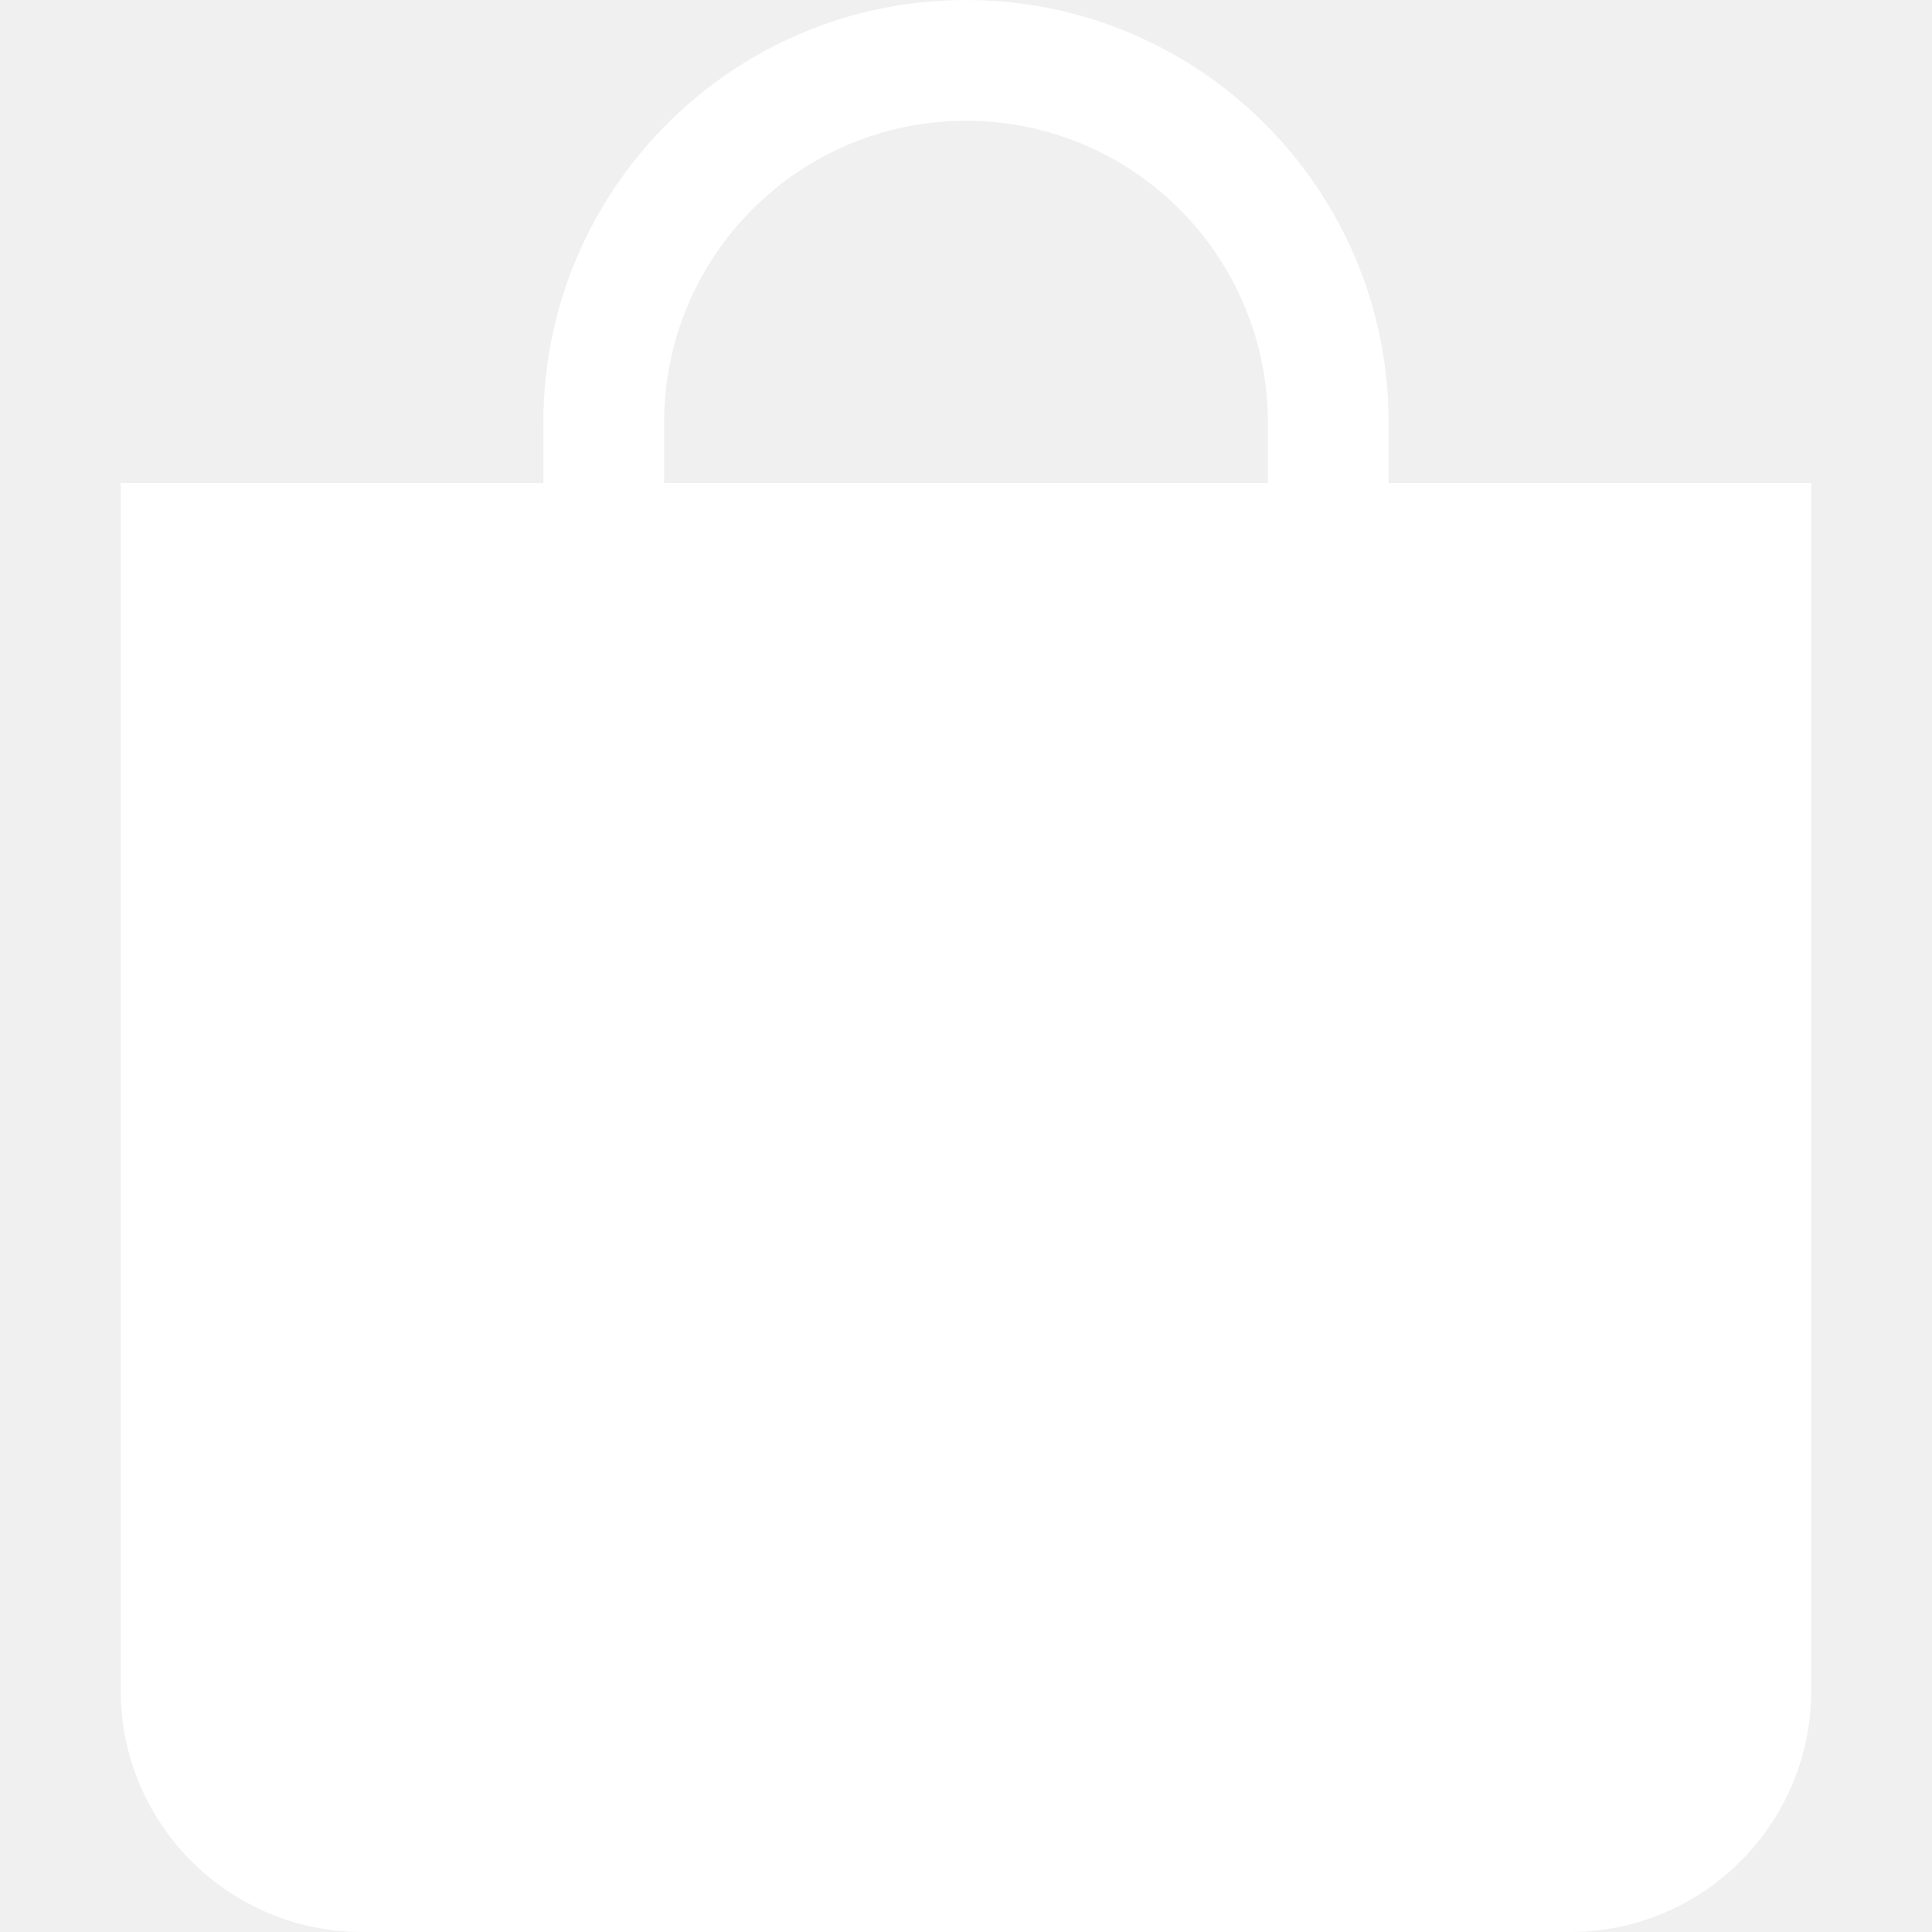
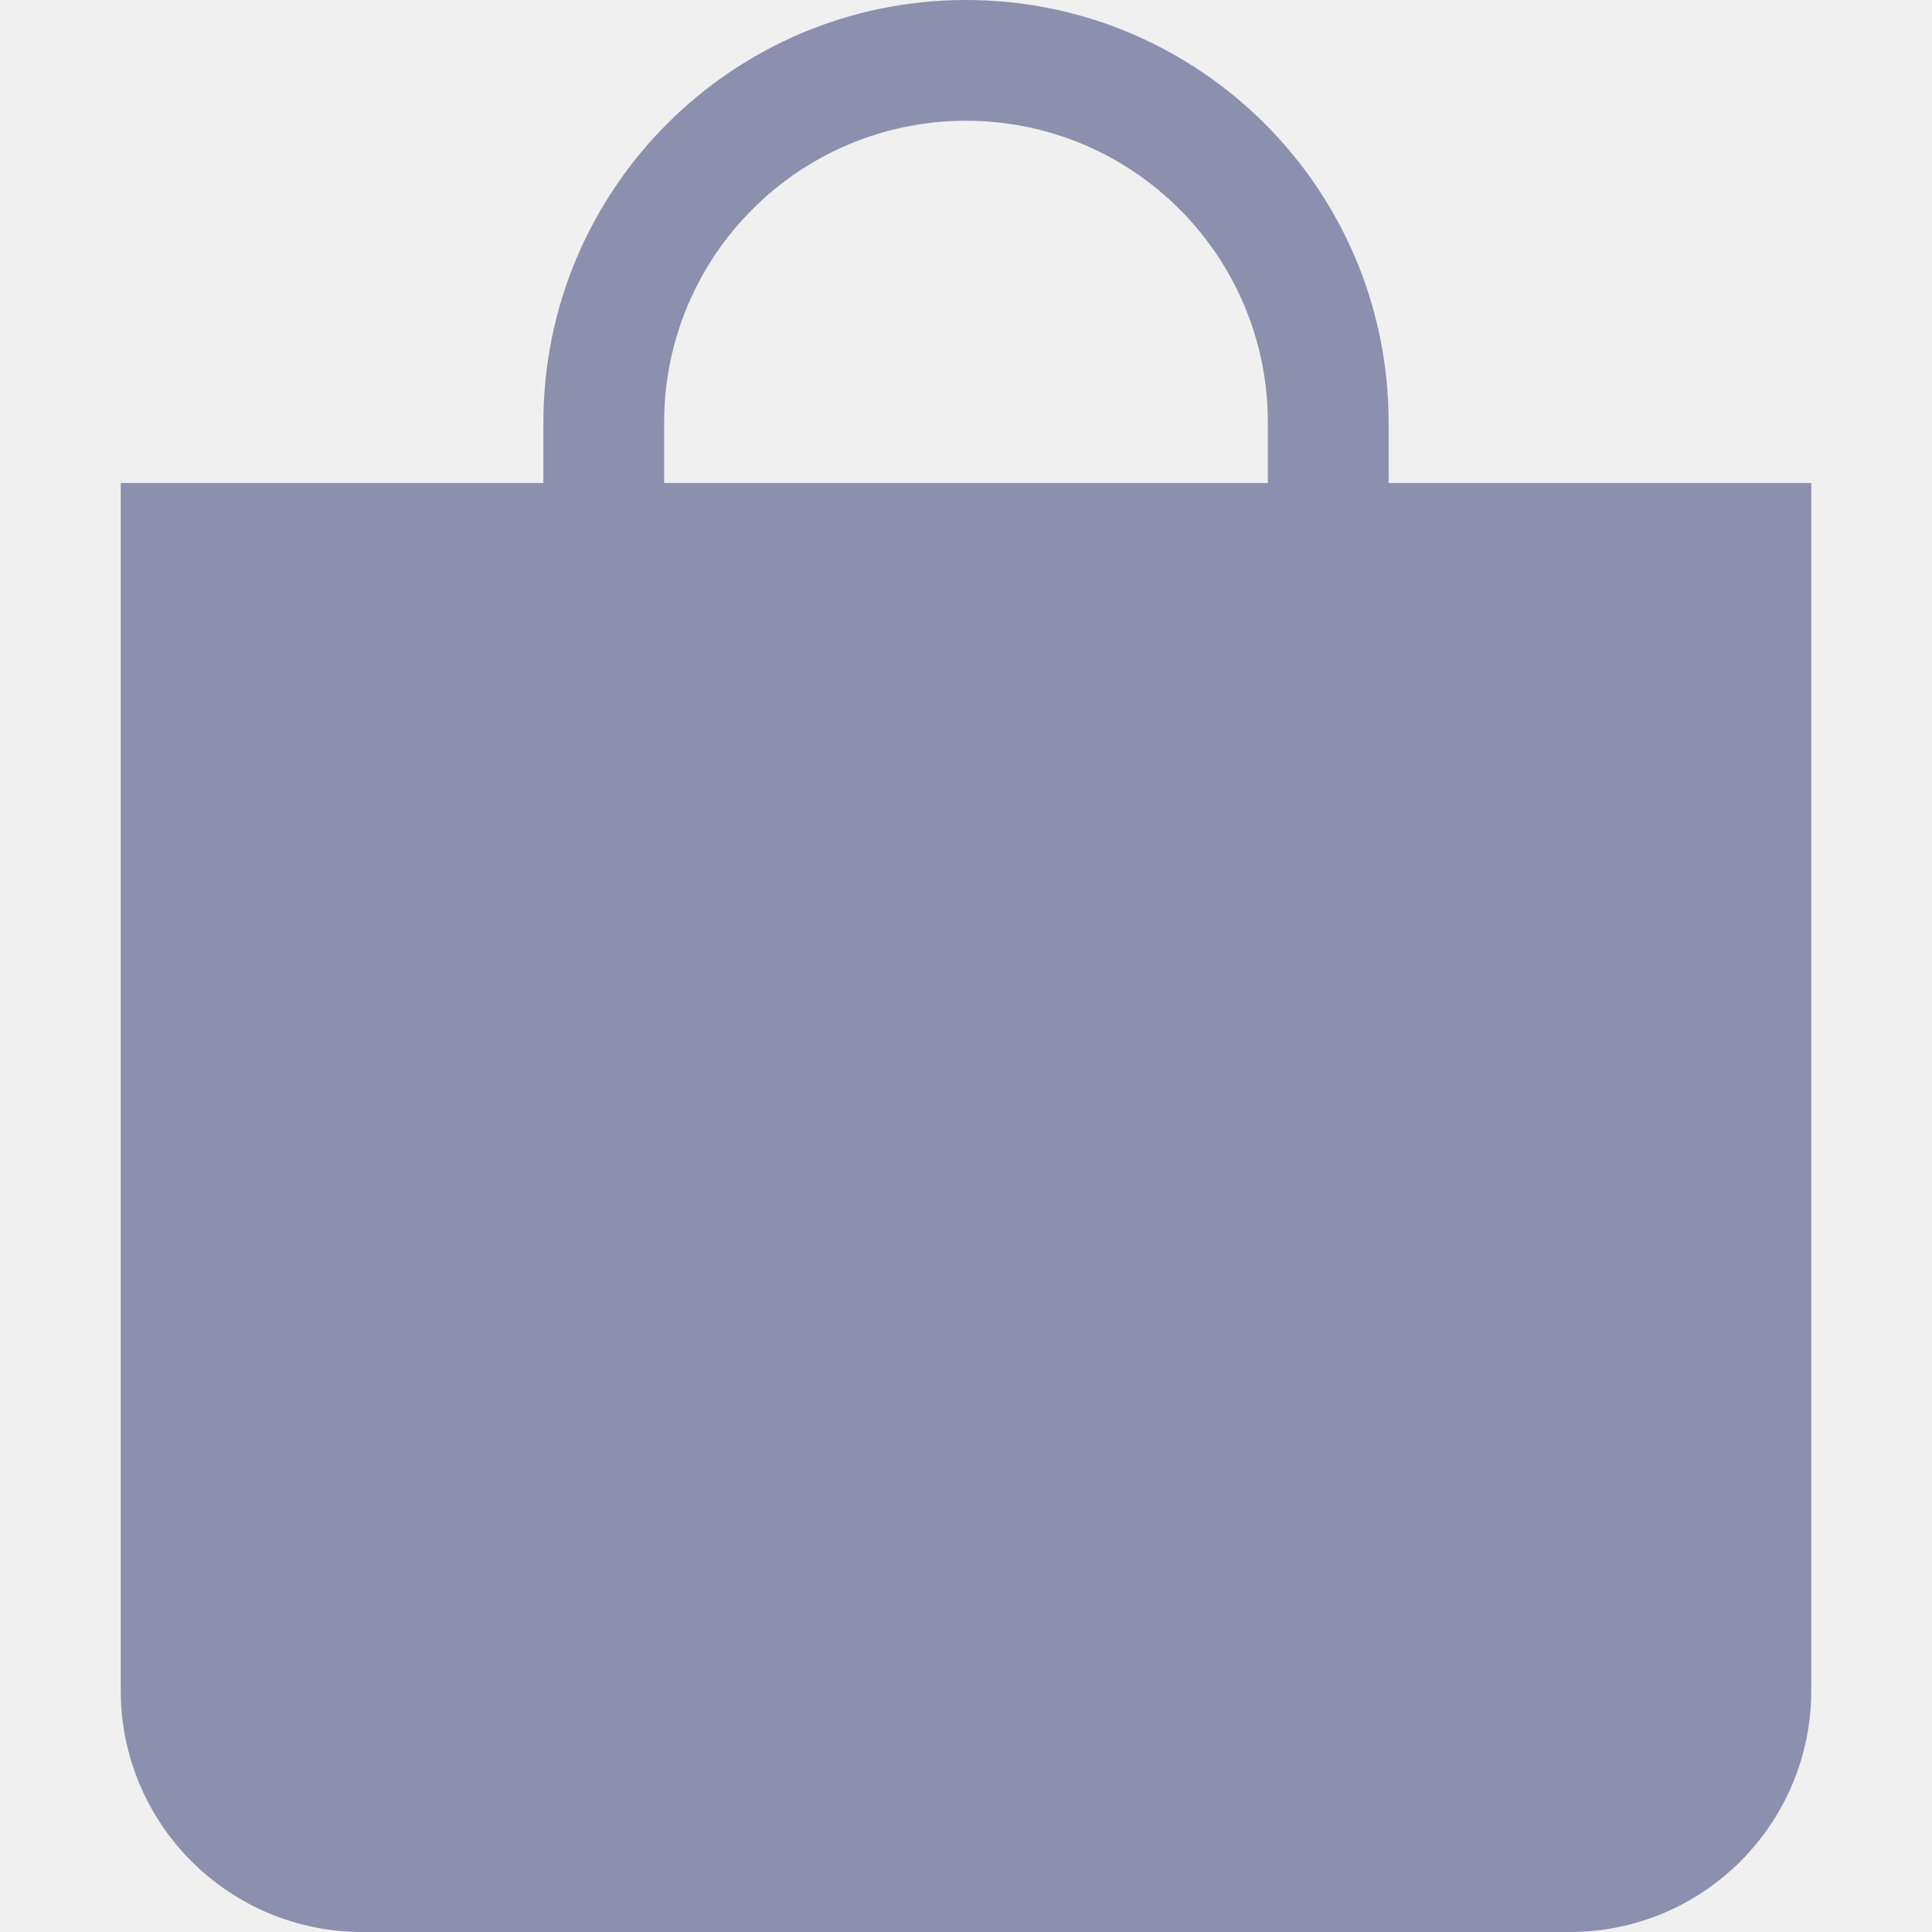
- <svg xmlns="http://www.w3.org/2000/svg" width="17" height="17" fill="white" class="bi bi-bag-fill" viewBox="0 0 16 16">
+ <svg xmlns="http://www.w3.org/2000/svg" width="36" height="36" fill="#8c8fae" class="bi bi-bag-fill" viewBox="0 0 16 16">
  <path d="M8 1a2.5 2.5 0 0 1 2.5 2.5V4h-5v-.5A2.5 2.5 0 0 1 8 1zm3.5 3v-.5a3.5 3.5 0 1 0-7 0V4H1v10a2 2 0 0 0 2 2h10a2 2 0 0 0 2-2V4h-3.5z" />
</svg>
